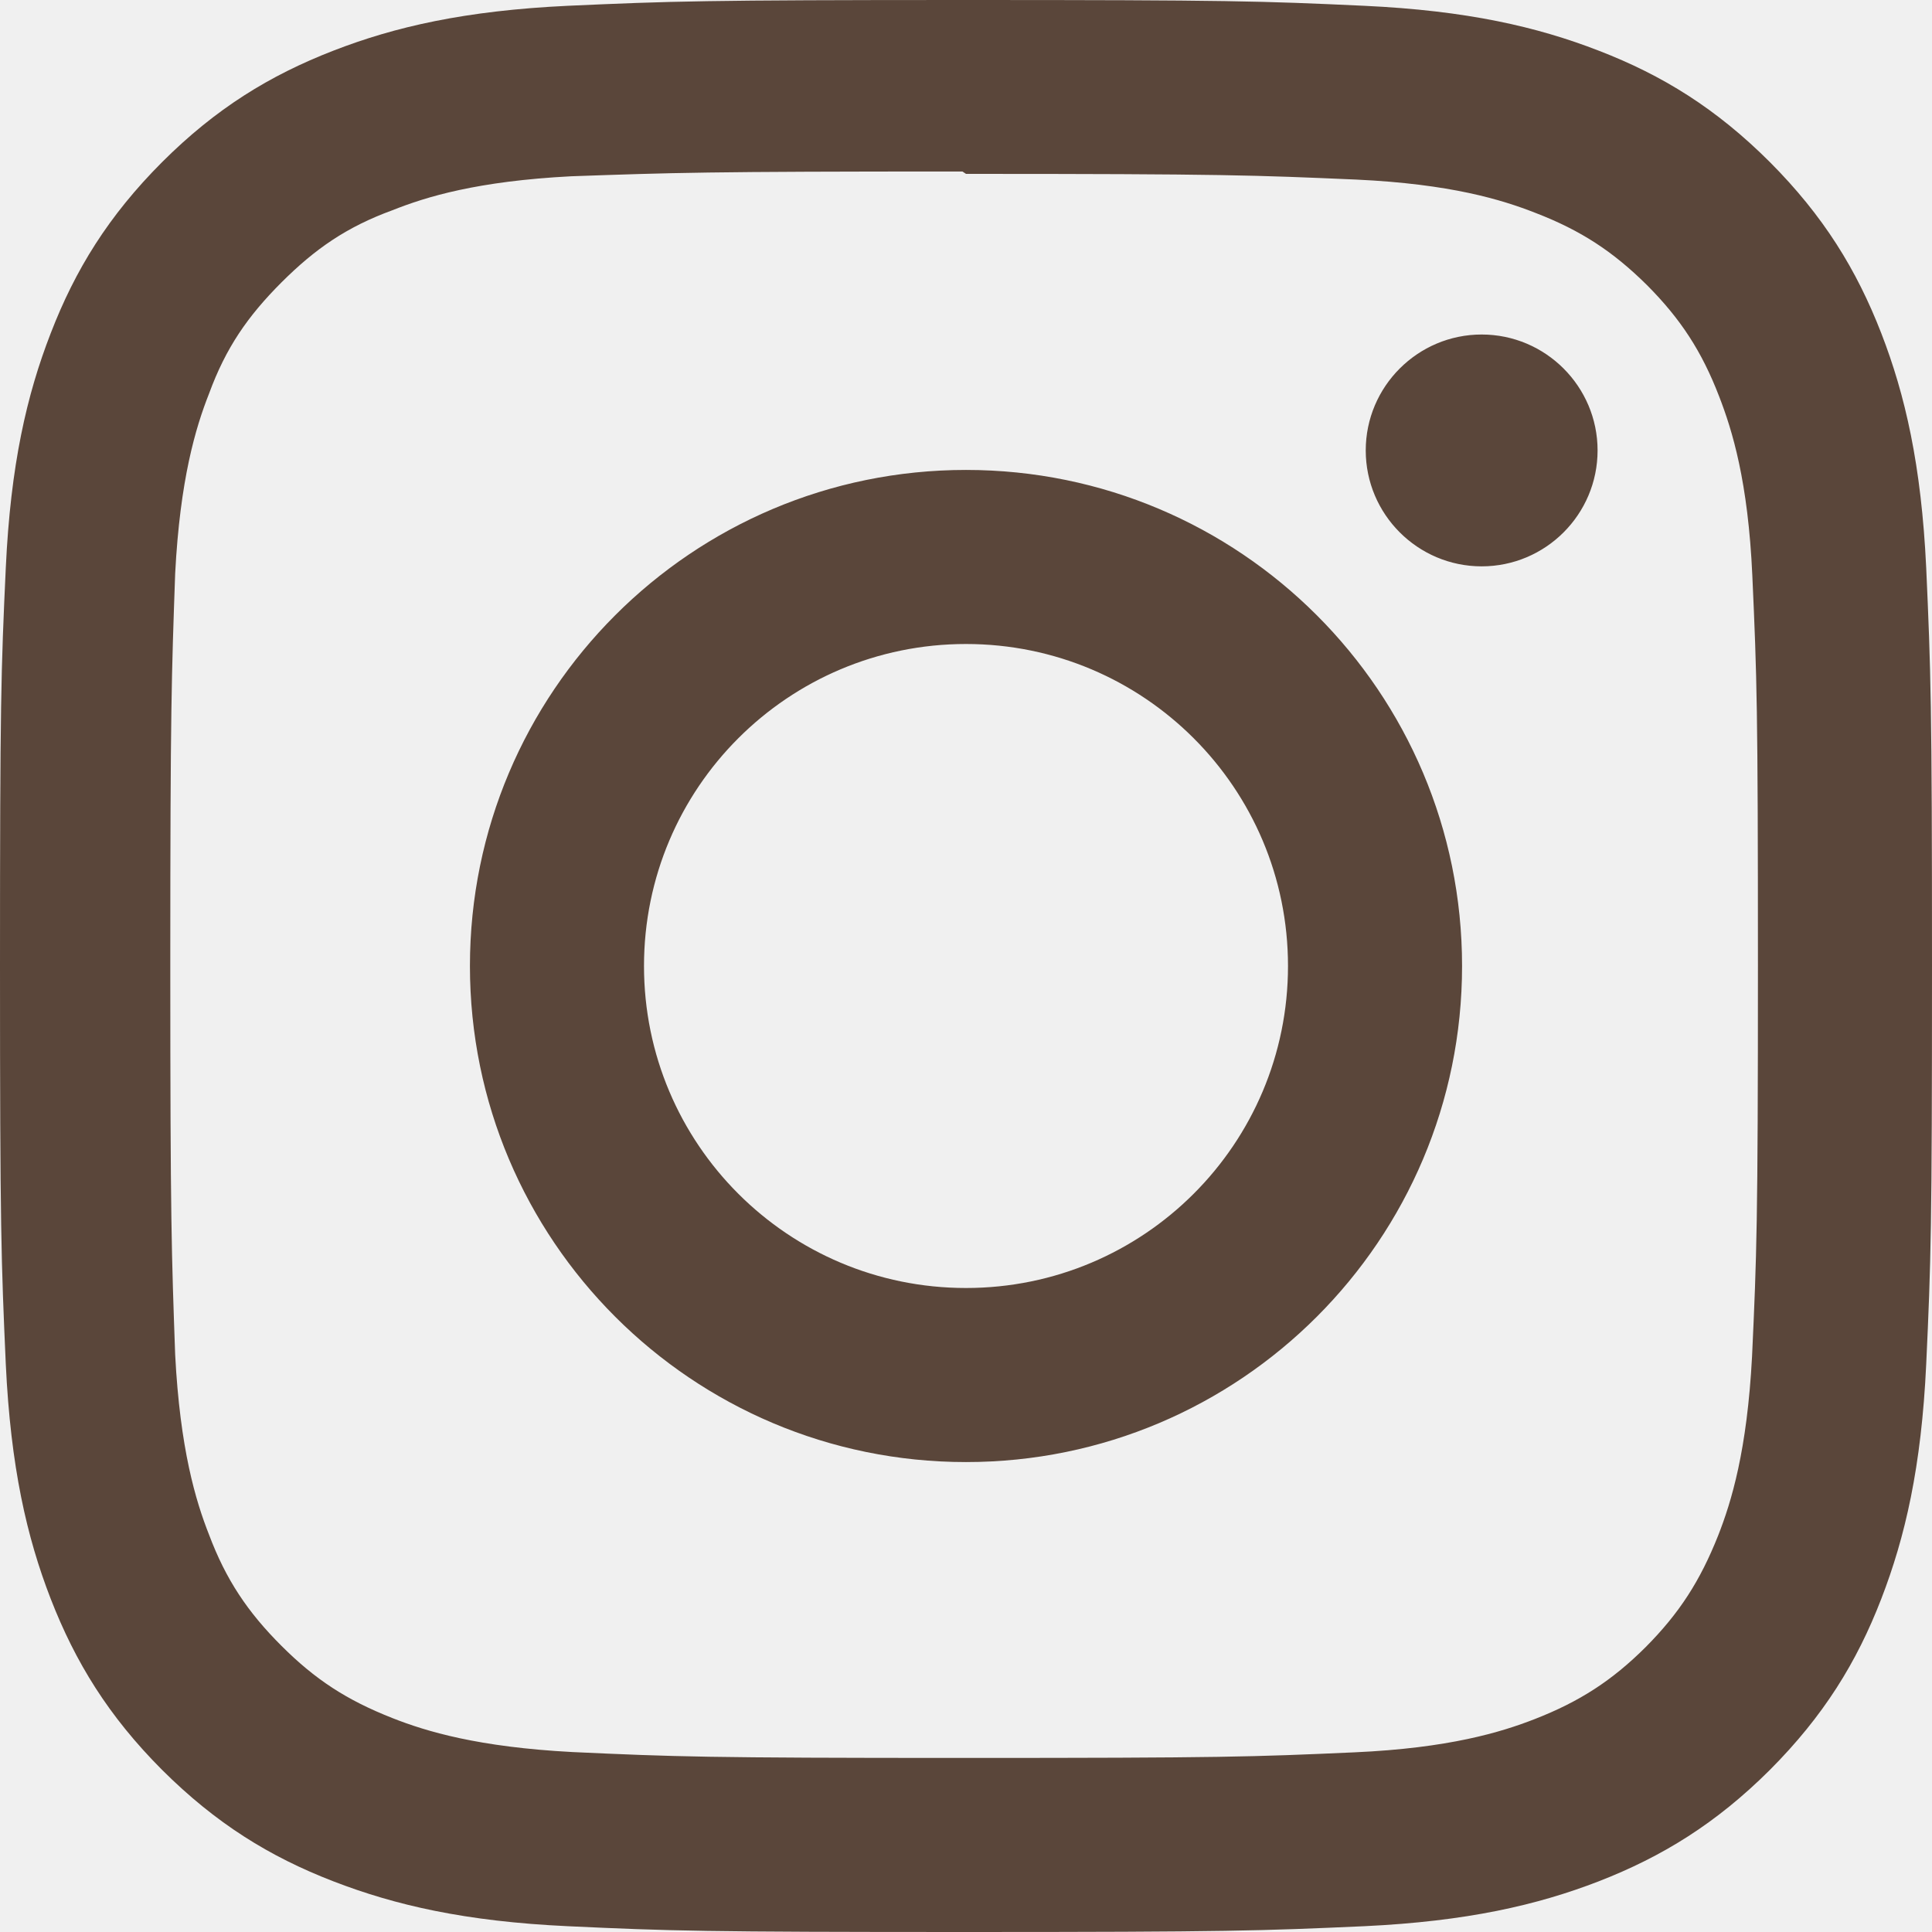
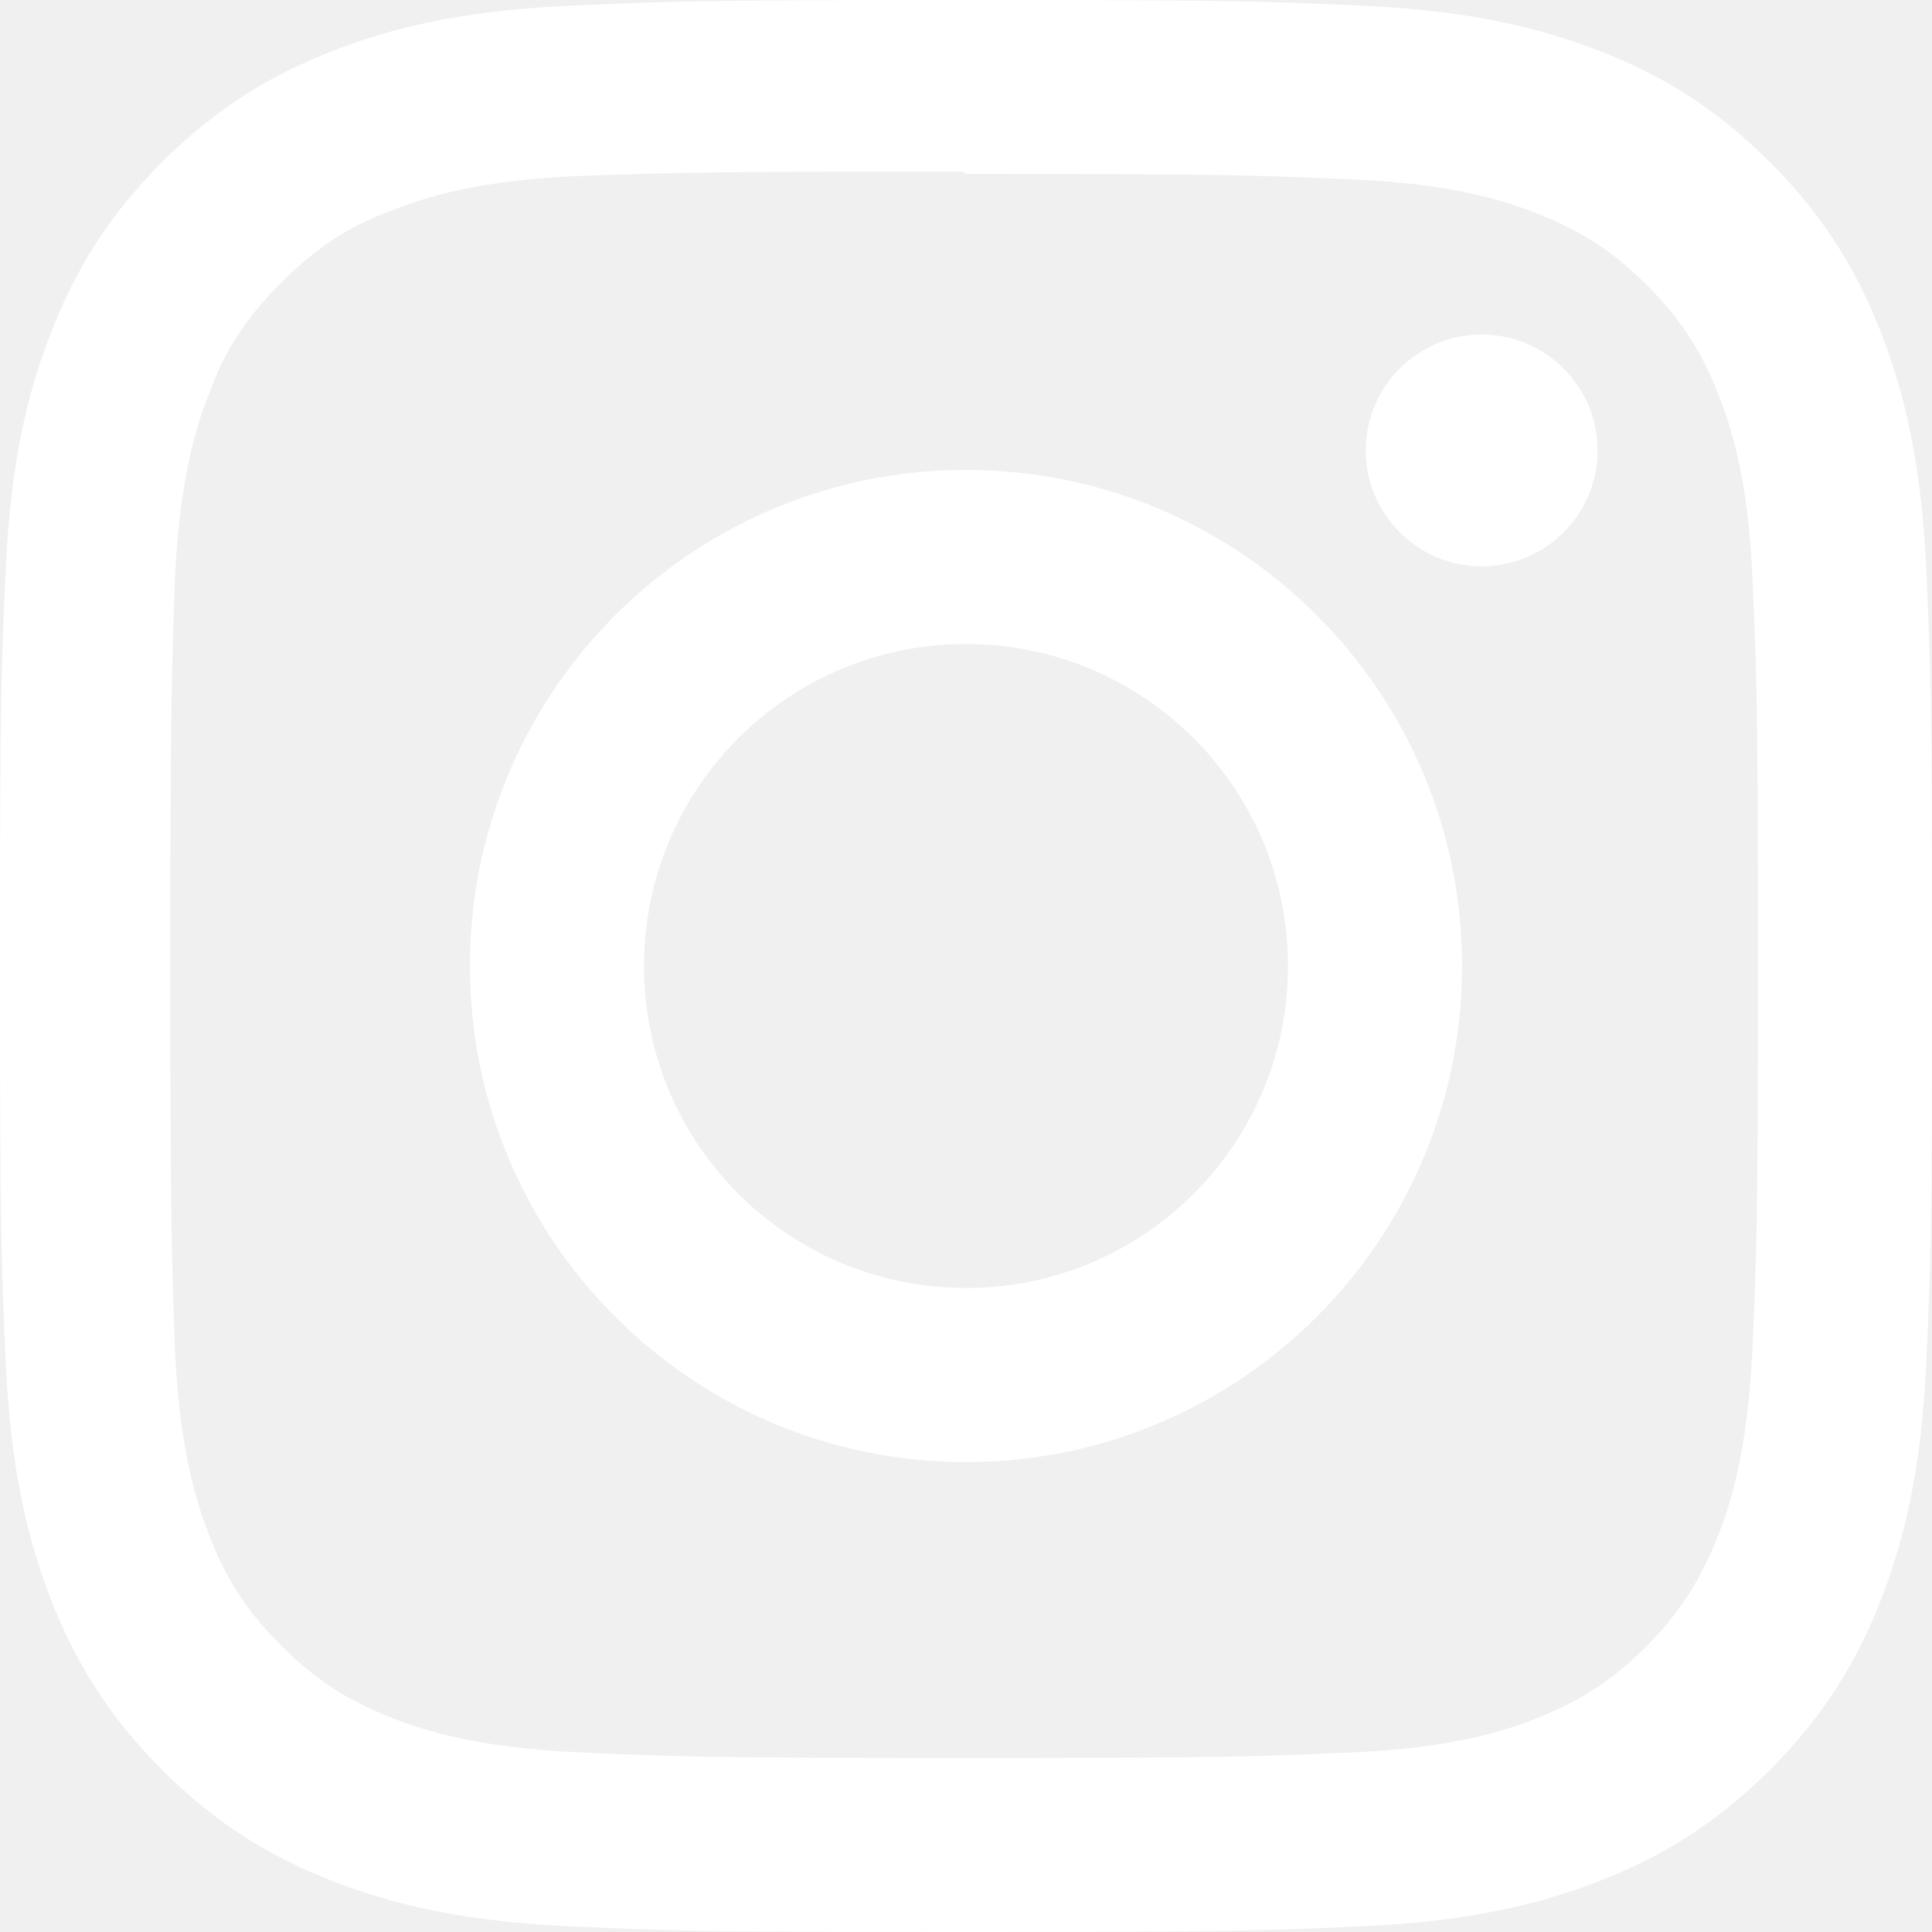
<svg xmlns="http://www.w3.org/2000/svg" width="21px" height="21px" viewBox="0 0 21 21" version="1.1">
  <g id="Page-1" stroke="none" stroke-width="1" fill="none" fill-rule="evenodd">
-     <path d="M10.5,0 C7.647,0 7.291,0.013 6.171,0.063 C5.053,0.116 4.292,0.291 3.623,0.551 C2.932,0.819 2.346,1.179 1.762,1.762 C1.179,2.346 0.818,2.931 0.551,3.623 C0.291,4.292 0.115,5.053 0.063,6.171 C0.011,7.291 0,7.647 0,10.5 C0,13.352 0.013,13.709 0.063,14.829 C0.116,15.946 0.291,16.708 0.551,17.378 C0.819,18.067 1.179,18.654 1.762,19.238 C2.346,19.82 2.931,20.182 3.623,20.449 C4.293,20.708 5.054,20.885 6.171,20.937 C7.291,20.989 7.647,21 10.5,21 C13.352,21 13.709,20.987 14.829,20.937 C15.946,20.884 16.708,20.708 17.378,20.449 C18.067,20.181 18.654,19.82 19.238,19.238 C19.82,18.654 20.182,18.07 20.449,17.378 C20.708,16.708 20.885,15.946 20.937,14.829 C20.989,13.709 21,13.352 21,10.5 C21,7.647 20.987,7.291 20.937,6.171 C20.884,5.054 20.708,4.291 20.449,3.623 C20.181,2.932 19.82,2.346 19.238,1.762 C18.654,1.179 18.07,0.818 17.378,0.551 C16.708,0.291 15.946,0.115 14.829,0.063 C13.709,0.011 13.352,0 10.5,0 Z M10.5,1.89 C13.303,1.89 13.637,1.904 14.744,1.952 C15.768,2 16.323,2.17 16.692,2.315 C17.184,2.505 17.532,2.733 17.902,3.099 C18.268,3.467 18.496,3.816 18.686,4.308 C18.829,4.677 19.001,5.232 19.047,6.256 C19.097,7.364 19.108,7.697 19.108,10.5 C19.108,13.303 19.095,13.637 19.044,14.744 C18.99,15.768 18.82,16.323 18.675,16.692 C18.479,17.184 18.256,17.532 17.889,17.902 C17.522,18.268 17.168,18.496 16.681,18.686 C16.314,18.829 15.749,19.001 14.725,19.047 C13.611,19.097 13.283,19.108 10.474,19.108 C7.664,19.108 7.336,19.095 6.222,19.044 C5.197,18.99 4.633,18.82 4.266,18.675 C3.768,18.479 3.426,18.256 3.059,17.889 C2.691,17.522 2.455,17.168 2.272,16.681 C2.127,16.314 1.957,15.749 1.904,14.725 C1.865,13.623 1.851,13.283 1.851,10.487 C1.851,7.69 1.865,7.349 1.904,6.234 C1.957,5.21 2.127,4.646 2.272,4.279 C2.455,3.78 2.691,3.439 3.059,3.07 C3.426,2.704 3.768,2.467 4.266,2.285 C4.633,2.139 5.185,1.969 6.209,1.916 C7.325,1.877 7.653,1.864 10.461,1.864 L10.5,1.89 Z M10.5,5.108 C7.521,5.108 5.108,7.523 5.108,10.5 C5.108,13.479 7.523,15.892 10.5,15.892 C13.479,15.892 15.892,13.477 15.892,10.5 C15.892,7.521 13.477,5.108 10.5,5.108 Z M10.5,14 C8.566,14 7,12.434 7,10.5 C7,8.566 8.566,7 10.5,7 C12.434,7 14,8.566 14,10.5 C14,12.434 12.434,14 10.5,14 Z M17.365,4.896 C17.365,5.591 16.8,6.156 16.105,6.156 C15.41,6.156 14.845,5.59 14.845,4.896 C14.845,4.201 15.411,3.636 16.105,3.636 C16.799,3.636 17.365,4.201 17.365,4.896 Z" id="instagram" fill="#5A463A" fill-rule="nonzero" />
+     <path d="M10.5,0 C7.647,0 7.291,0.013 6.171,0.063 C5.053,0.116 4.292,0.291 3.623,0.551 C2.932,0.819 2.346,1.179 1.762,1.762 C1.179,2.346 0.818,2.931 0.551,3.623 C0.291,4.292 0.115,5.053 0.063,6.171 C0.011,7.291 0,7.647 0,10.5 C0,13.352 0.013,13.709 0.063,14.829 C0.116,15.946 0.291,16.708 0.551,17.378 C0.819,18.067 1.179,18.654 1.762,19.238 C2.346,19.82 2.931,20.182 3.623,20.449 C4.293,20.708 5.054,20.885 6.171,20.937 C7.291,20.989 7.647,21 10.5,21 C13.352,21 13.709,20.987 14.829,20.937 C15.946,20.884 16.708,20.708 17.378,20.449 C18.067,20.181 18.654,19.82 19.238,19.238 C19.82,18.654 20.182,18.07 20.449,17.378 C20.708,16.708 20.885,15.946 20.937,14.829 C20.989,13.709 21,13.352 21,10.5 C21,7.647 20.987,7.291 20.937,6.171 C20.884,5.054 20.708,4.291 20.449,3.623 C20.181,2.932 19.82,2.346 19.238,1.762 C18.654,1.179 18.07,0.818 17.378,0.551 C16.708,0.291 15.946,0.115 14.829,0.063 C13.709,0.011 13.352,0 10.5,0 Z M10.5,1.89 C13.303,1.89 13.637,1.904 14.744,1.952 C15.768,2 16.323,2.17 16.692,2.315 C17.184,2.505 17.532,2.733 17.902,3.099 C18.268,3.467 18.496,3.816 18.686,4.308 C18.829,4.677 19.001,5.232 19.047,6.256 C19.097,7.364 19.108,7.697 19.108,10.5 C19.108,13.303 19.095,13.637 19.044,14.744 C18.99,15.768 18.82,16.323 18.675,16.692 C18.479,17.184 18.256,17.532 17.889,17.902 C17.522,18.268 17.168,18.496 16.681,18.686 C16.314,18.829 15.749,19.001 14.725,19.047 C13.611,19.097 13.283,19.108 10.474,19.108 C7.664,19.108 7.336,19.095 6.222,19.044 C5.197,18.99 4.633,18.82 4.266,18.675 C3.768,18.479 3.426,18.256 3.059,17.889 C2.691,17.522 2.455,17.168 2.272,16.681 C2.127,16.314 1.957,15.749 1.904,14.725 C1.865,13.623 1.851,13.283 1.851,10.487 C1.851,7.69 1.865,7.349 1.904,6.234 C1.957,5.21 2.127,4.646 2.272,4.279 C2.455,3.78 2.691,3.439 3.059,3.07 C3.426,2.704 3.768,2.467 4.266,2.285 C4.633,2.139 5.185,1.969 6.209,1.916 C7.325,1.877 7.653,1.864 10.461,1.864 L10.5,1.89 Z M10.5,5.108 C7.521,5.108 5.108,7.523 5.108,10.5 C5.108,13.479 7.523,15.892 10.5,15.892 C13.479,15.892 15.892,13.477 15.892,10.5 C15.892,7.521 13.477,5.108 10.5,5.108 Z M10.5,14 C8.566,14 7,12.434 7,10.5 C7,8.566 8.566,7 10.5,7 C12.434,7 14,8.566 14,10.5 C14,12.434 12.434,14 10.5,14 Z M17.365,4.896 C17.365,5.591 16.8,6.156 16.105,6.156 C15.41,6.156 14.845,5.59 14.845,4.896 C14.845,4.201 15.411,3.636 16.105,3.636 C16.799,3.636 17.365,4.201 17.365,4.896 Z" id="instagram" fill="white" fill-rule="nonzero" />
  </g>
</svg>
